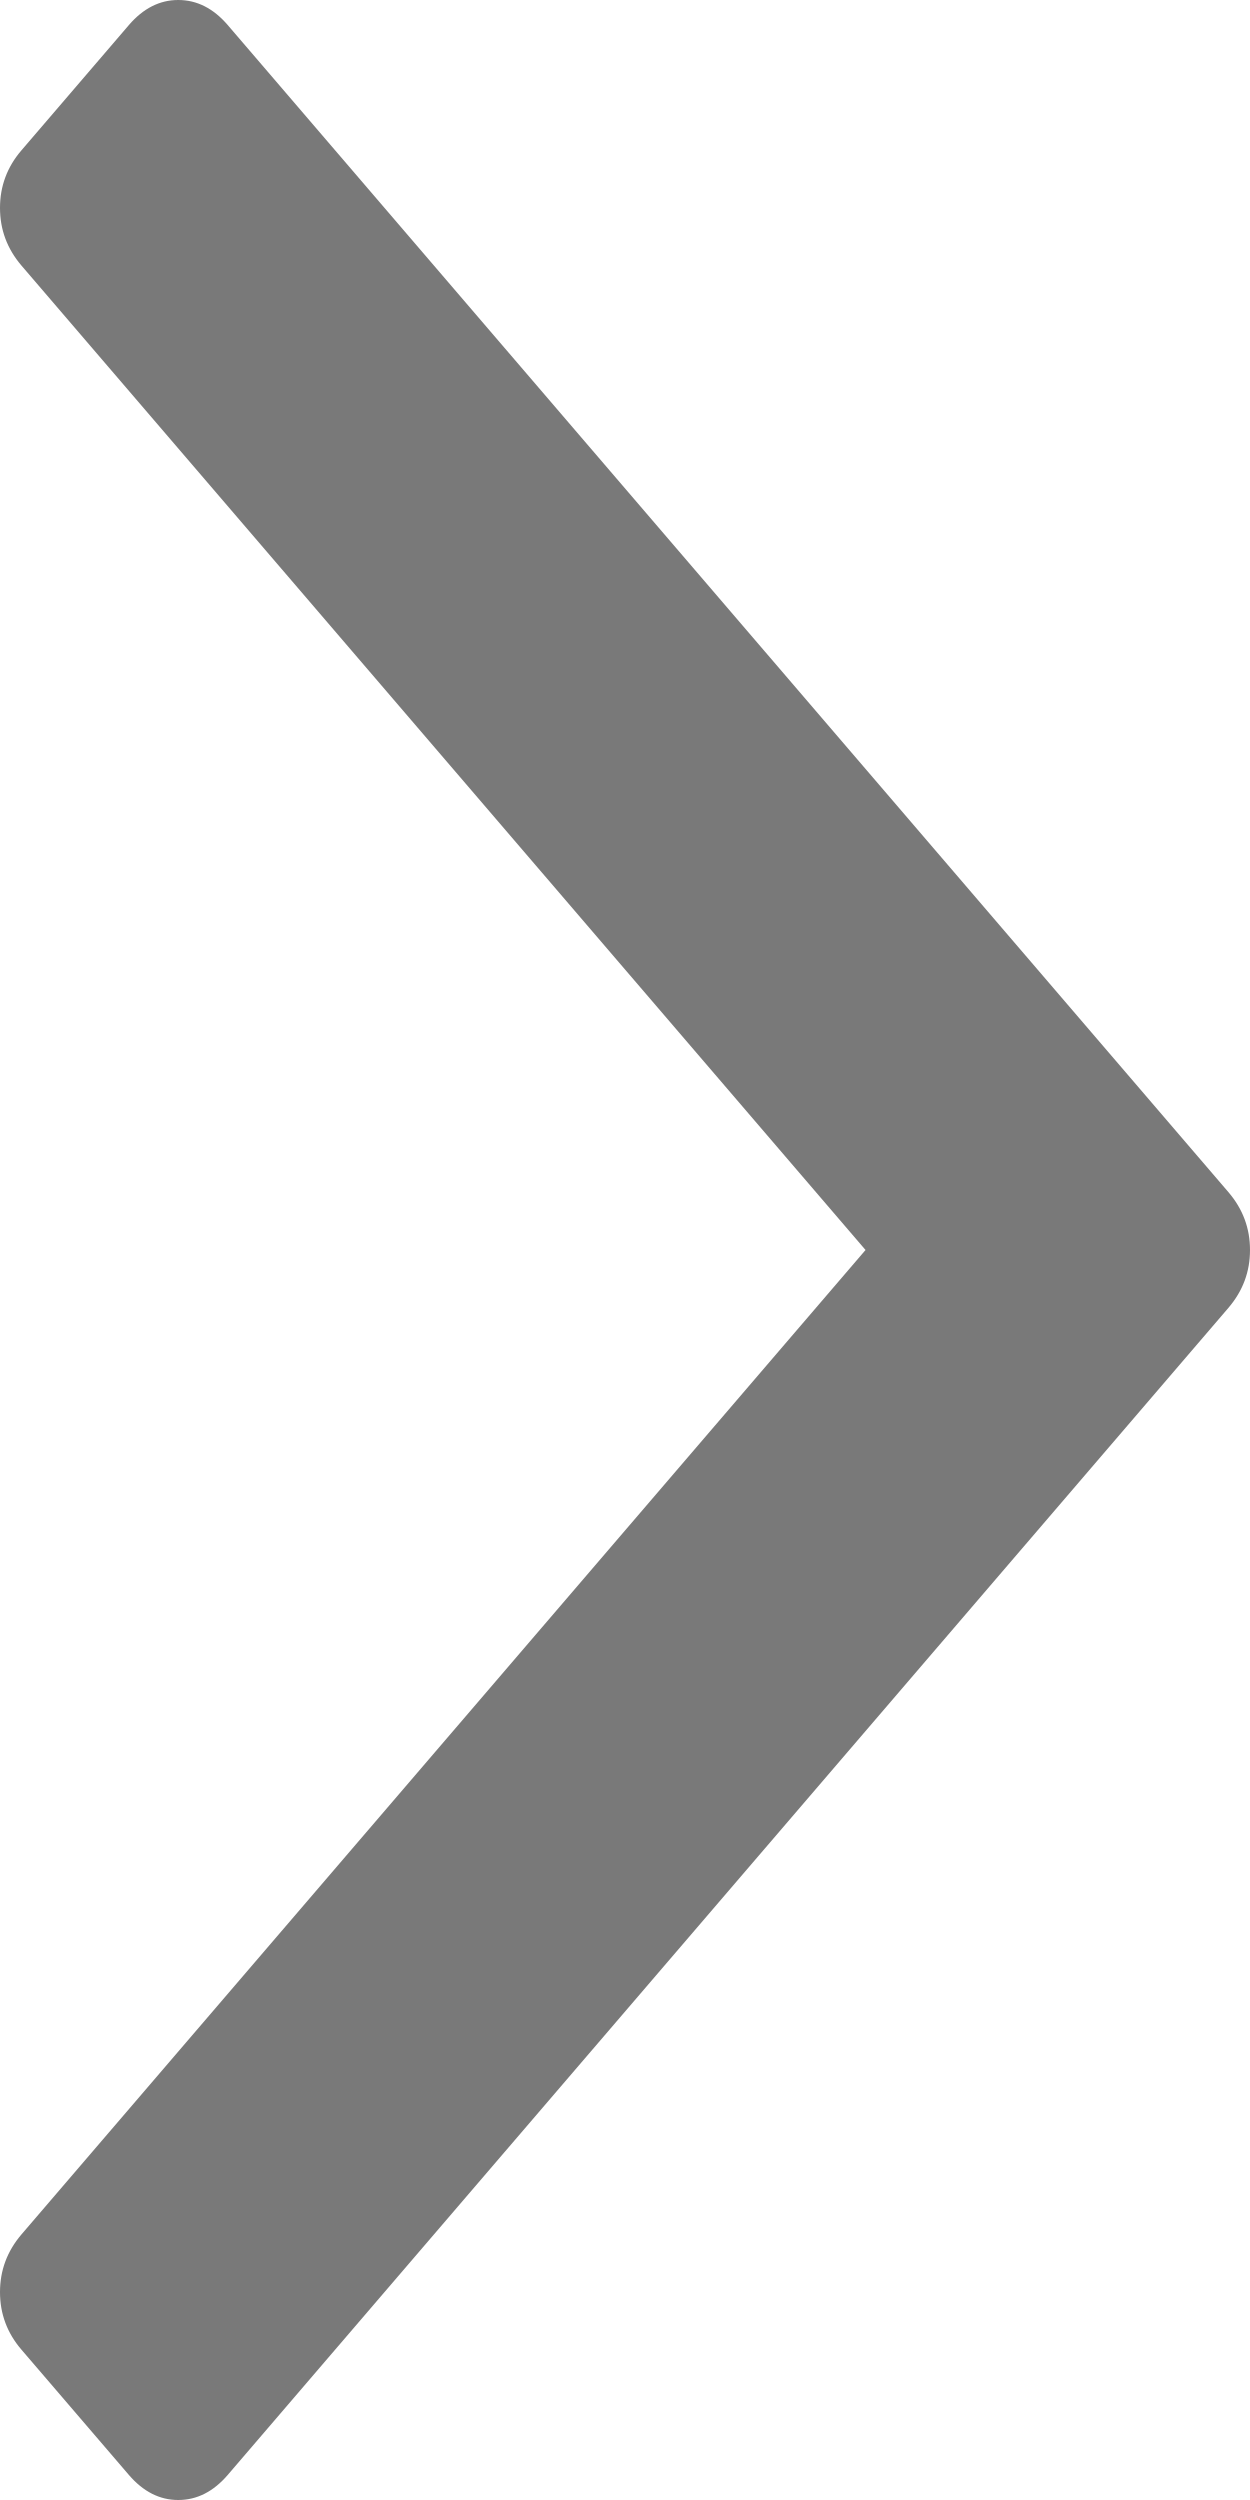
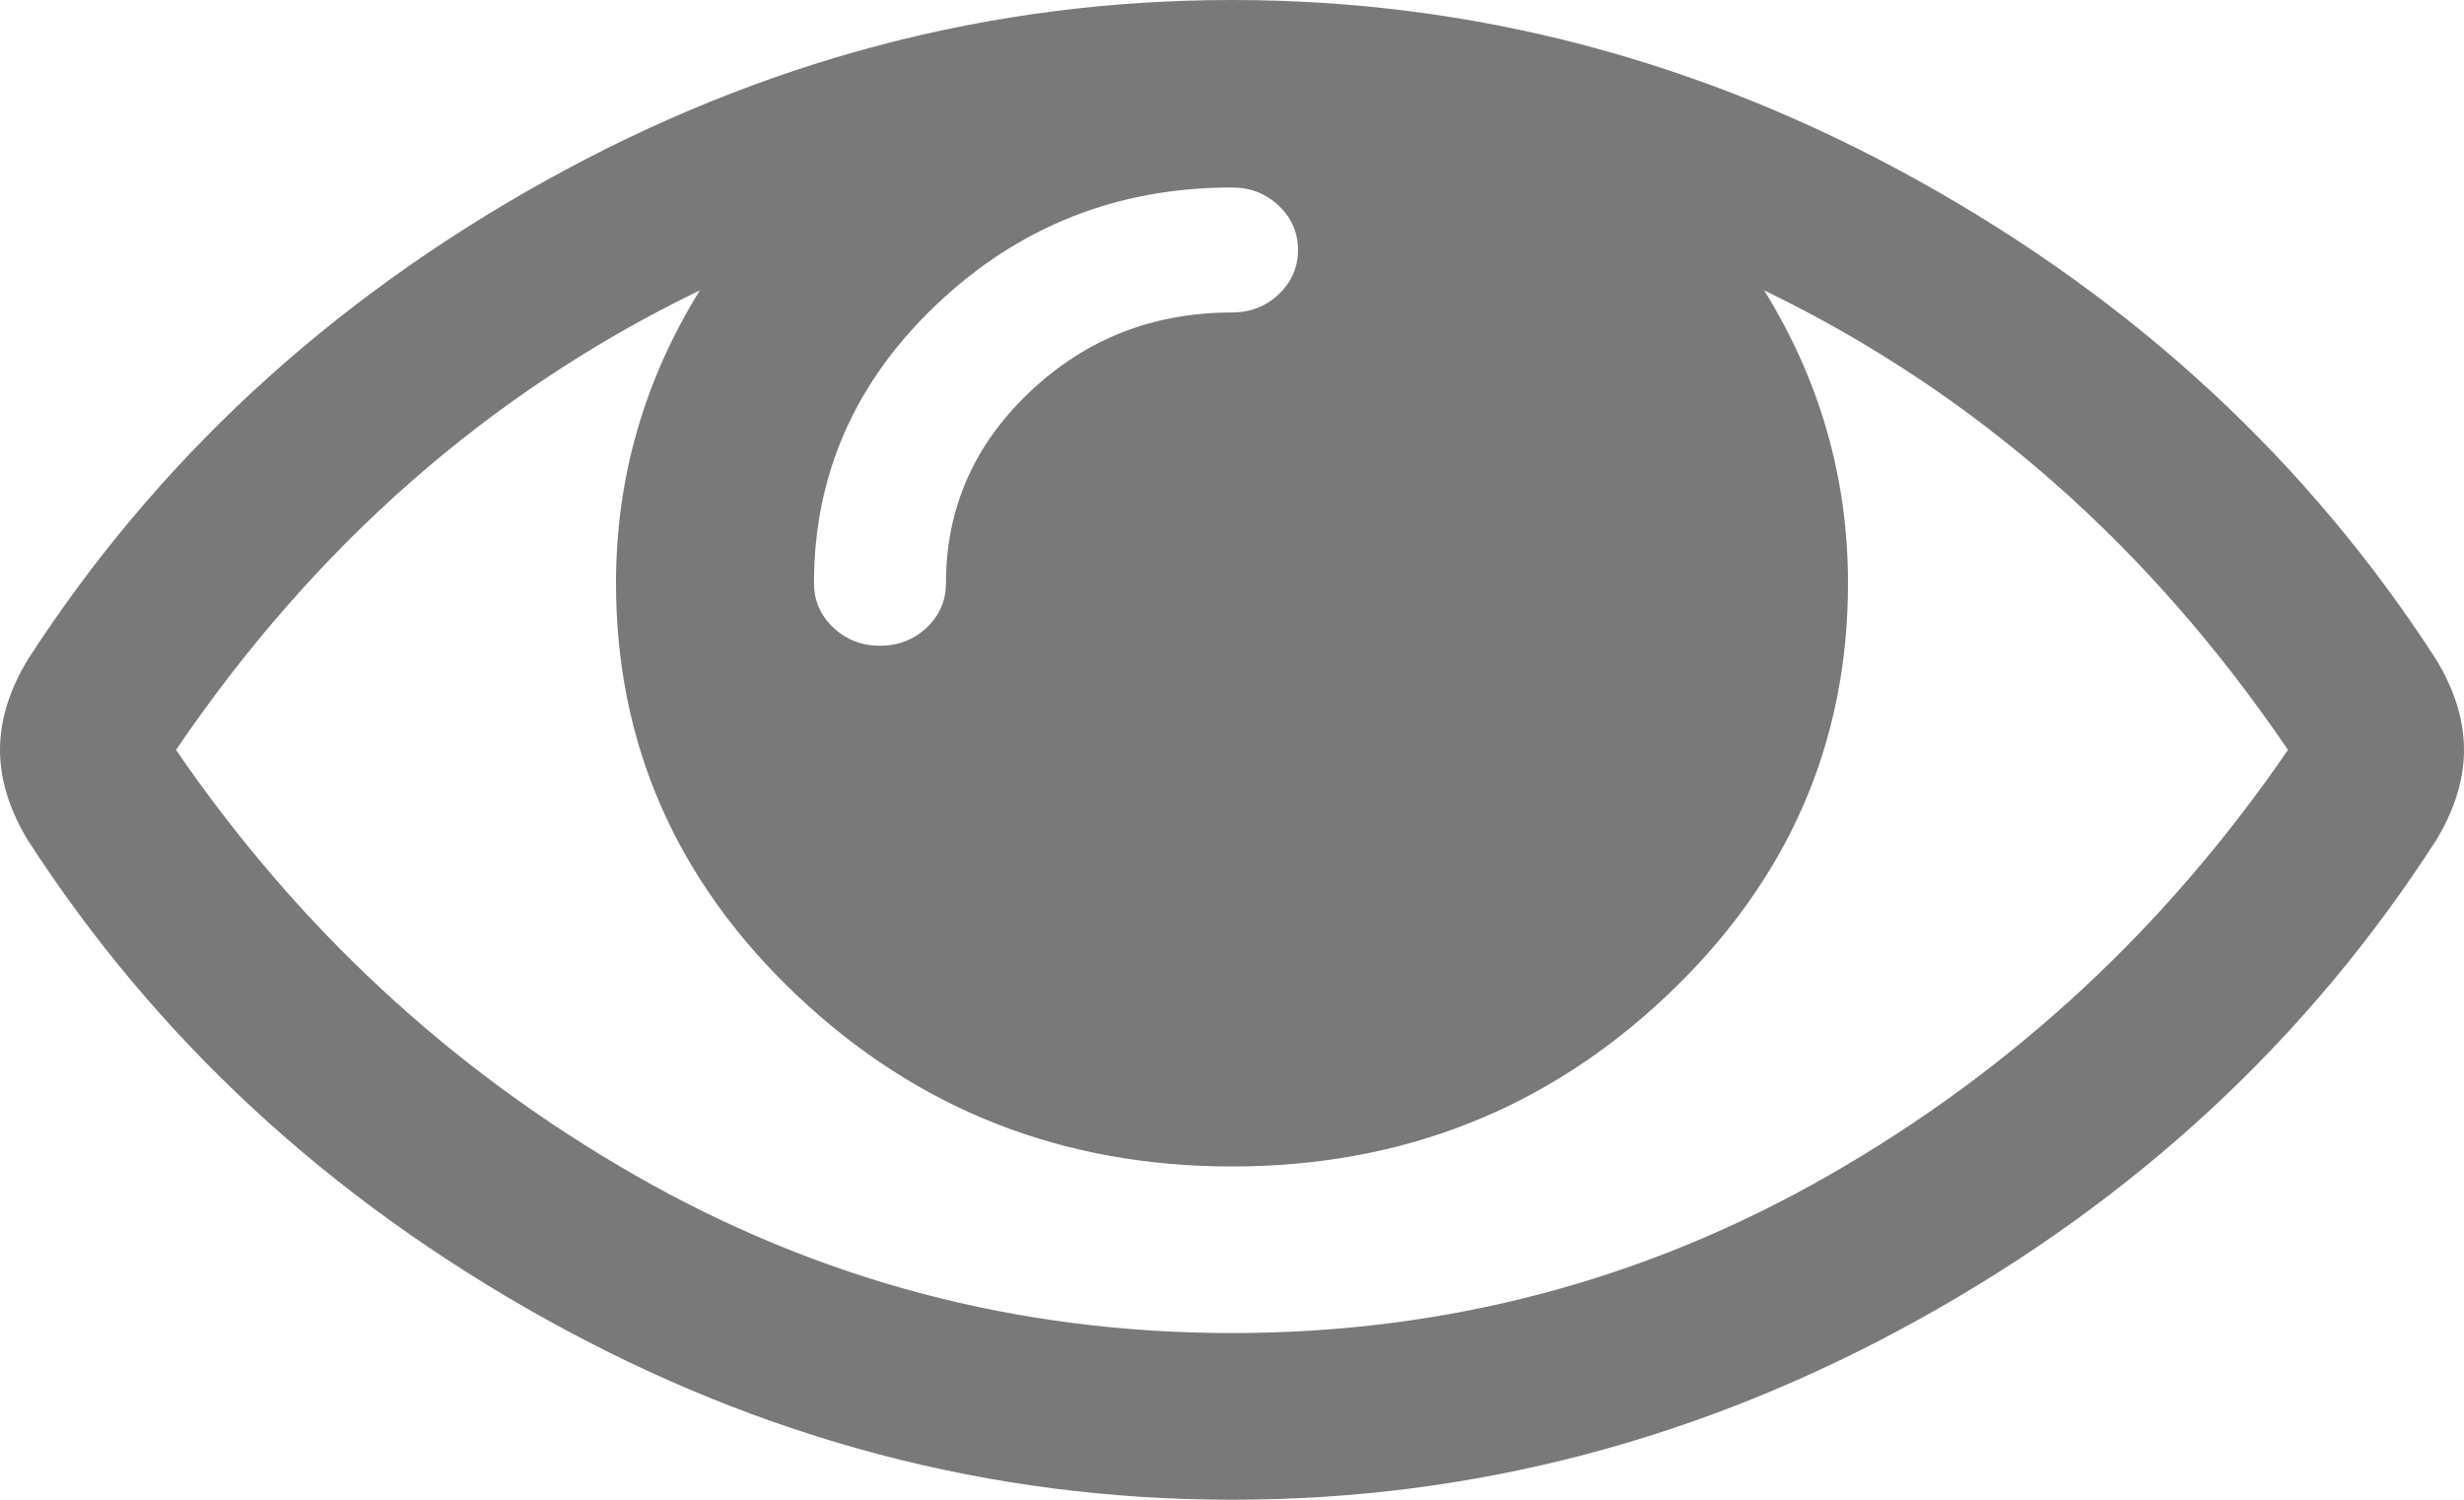
- <svg xmlns="http://www.w3.org/2000/svg" version="1.1" width="7px" height="14px">
-   <g transform="matrix(1 0 0 1 -7 -39 )">
-     <path d="M 6.88 6.677  C 6.96 6.771  7 6.878  7 7  C 7 7.122  6.96 7.229  6.88 7.323  L 1.275 13.86  C 1.195 13.953  1.103 14  0.998 14  C 0.894 14  0.802 13.953  0.722 13.86  L 0.12 13.158  C 0.04 13.065  0 12.957  0 12.836  C 0 12.714  0.04 12.607  0.12 12.513  L 4.847 7  L 0.12 1.487  C 0.04 1.393  0 1.286  0 1.164  C 0 1.043  0.04 0.935  0.12 0.842  L 0.722 0.14  C 0.802 0.047  0.894 0  0.998 0  C 1.103 0  1.195 0.047  1.275 0.14  L 6.88 6.677  Z " fill-rule="nonzero" fill="#797979" stroke="none" transform="matrix(1 0 0 1 7 39 )" />
+ <svg xmlns="http://www.w3.org/2000/svg" version="1.1" width="23px" height="14px">
+   <g transform="matrix(1 0 0 1 -3 -9 )">
+     <path d="M 17.077 10.968  C 18.792 9.984  20.219 8.661  21.357 7  C 20.057 5.088  18.427 3.658  16.467 2.71  C 16.989 3.553  17.25 4.464  17.25 5.444  C 17.25 6.943  16.687 8.225  15.562 9.291  C 14.437 10.356  13.083 10.889  11.5 10.889  C 9.917 10.889  8.563 10.356  7.438 9.291  C 6.313 8.225  5.75 6.943  5.75 5.444  C 5.75 4.464  6.011 3.553  6.533 2.71  C 4.573 3.658  2.943 5.088  1.643 7  C 2.781 8.661  4.208 9.984  5.923 10.968  C 7.639 11.952  9.498 12.444  11.5 12.444  C 13.502 12.444  15.361 11.952  17.077 10.968  Z M 11.936 2.747  C 12.056 2.633  12.116 2.495  12.116 2.333  C 12.116 2.171  12.056 2.034  11.936 1.92  C 11.817 1.807  11.671 1.75  11.5 1.75  C 10.43 1.75  9.513 2.113  8.747 2.838  C 7.981 3.563  7.598 4.432  7.598 5.444  C 7.598 5.606  7.658 5.744  7.778 5.858  C 7.898 5.971  8.043 6.028  8.214 6.028  C 8.385 6.028  8.531 5.971  8.651 5.858  C 8.77 5.744  8.83 5.606  8.83 5.444  C 8.83 4.748  9.091 4.152  9.613 3.658  C 10.135 3.164  10.764 2.917  11.5 2.917  C 11.671 2.917  11.817 2.86  11.936 2.747  Z M 22.743 6.161  C 22.914 6.445  23 6.725  23 7  C 23 7.275  22.914 7.555  22.743 7.839  C 21.545 9.702  19.935 11.195  17.911 12.317  C 15.887 13.439  13.75 14  11.5 14  C 9.25 14  7.113 13.437  5.089 12.311  C 3.065 11.185  1.455 9.694  0.257 7.839  C 0.086 7.555  0 7.275  0 7  C 0 6.725  0.086 6.445  0.257 6.161  C 1.455 4.306  3.065 2.815  5.089 1.689  C 7.113 0.563  9.25 0  11.5 0  C 13.75 0  15.887 0.563  17.911 1.689  C 19.935 2.815  21.545 4.306  22.743 6.161  Z " fill-rule="nonzero" fill="#797979" stroke="none" transform="matrix(1 0 0 1 3 9 )" />
  </g>
</svg>
